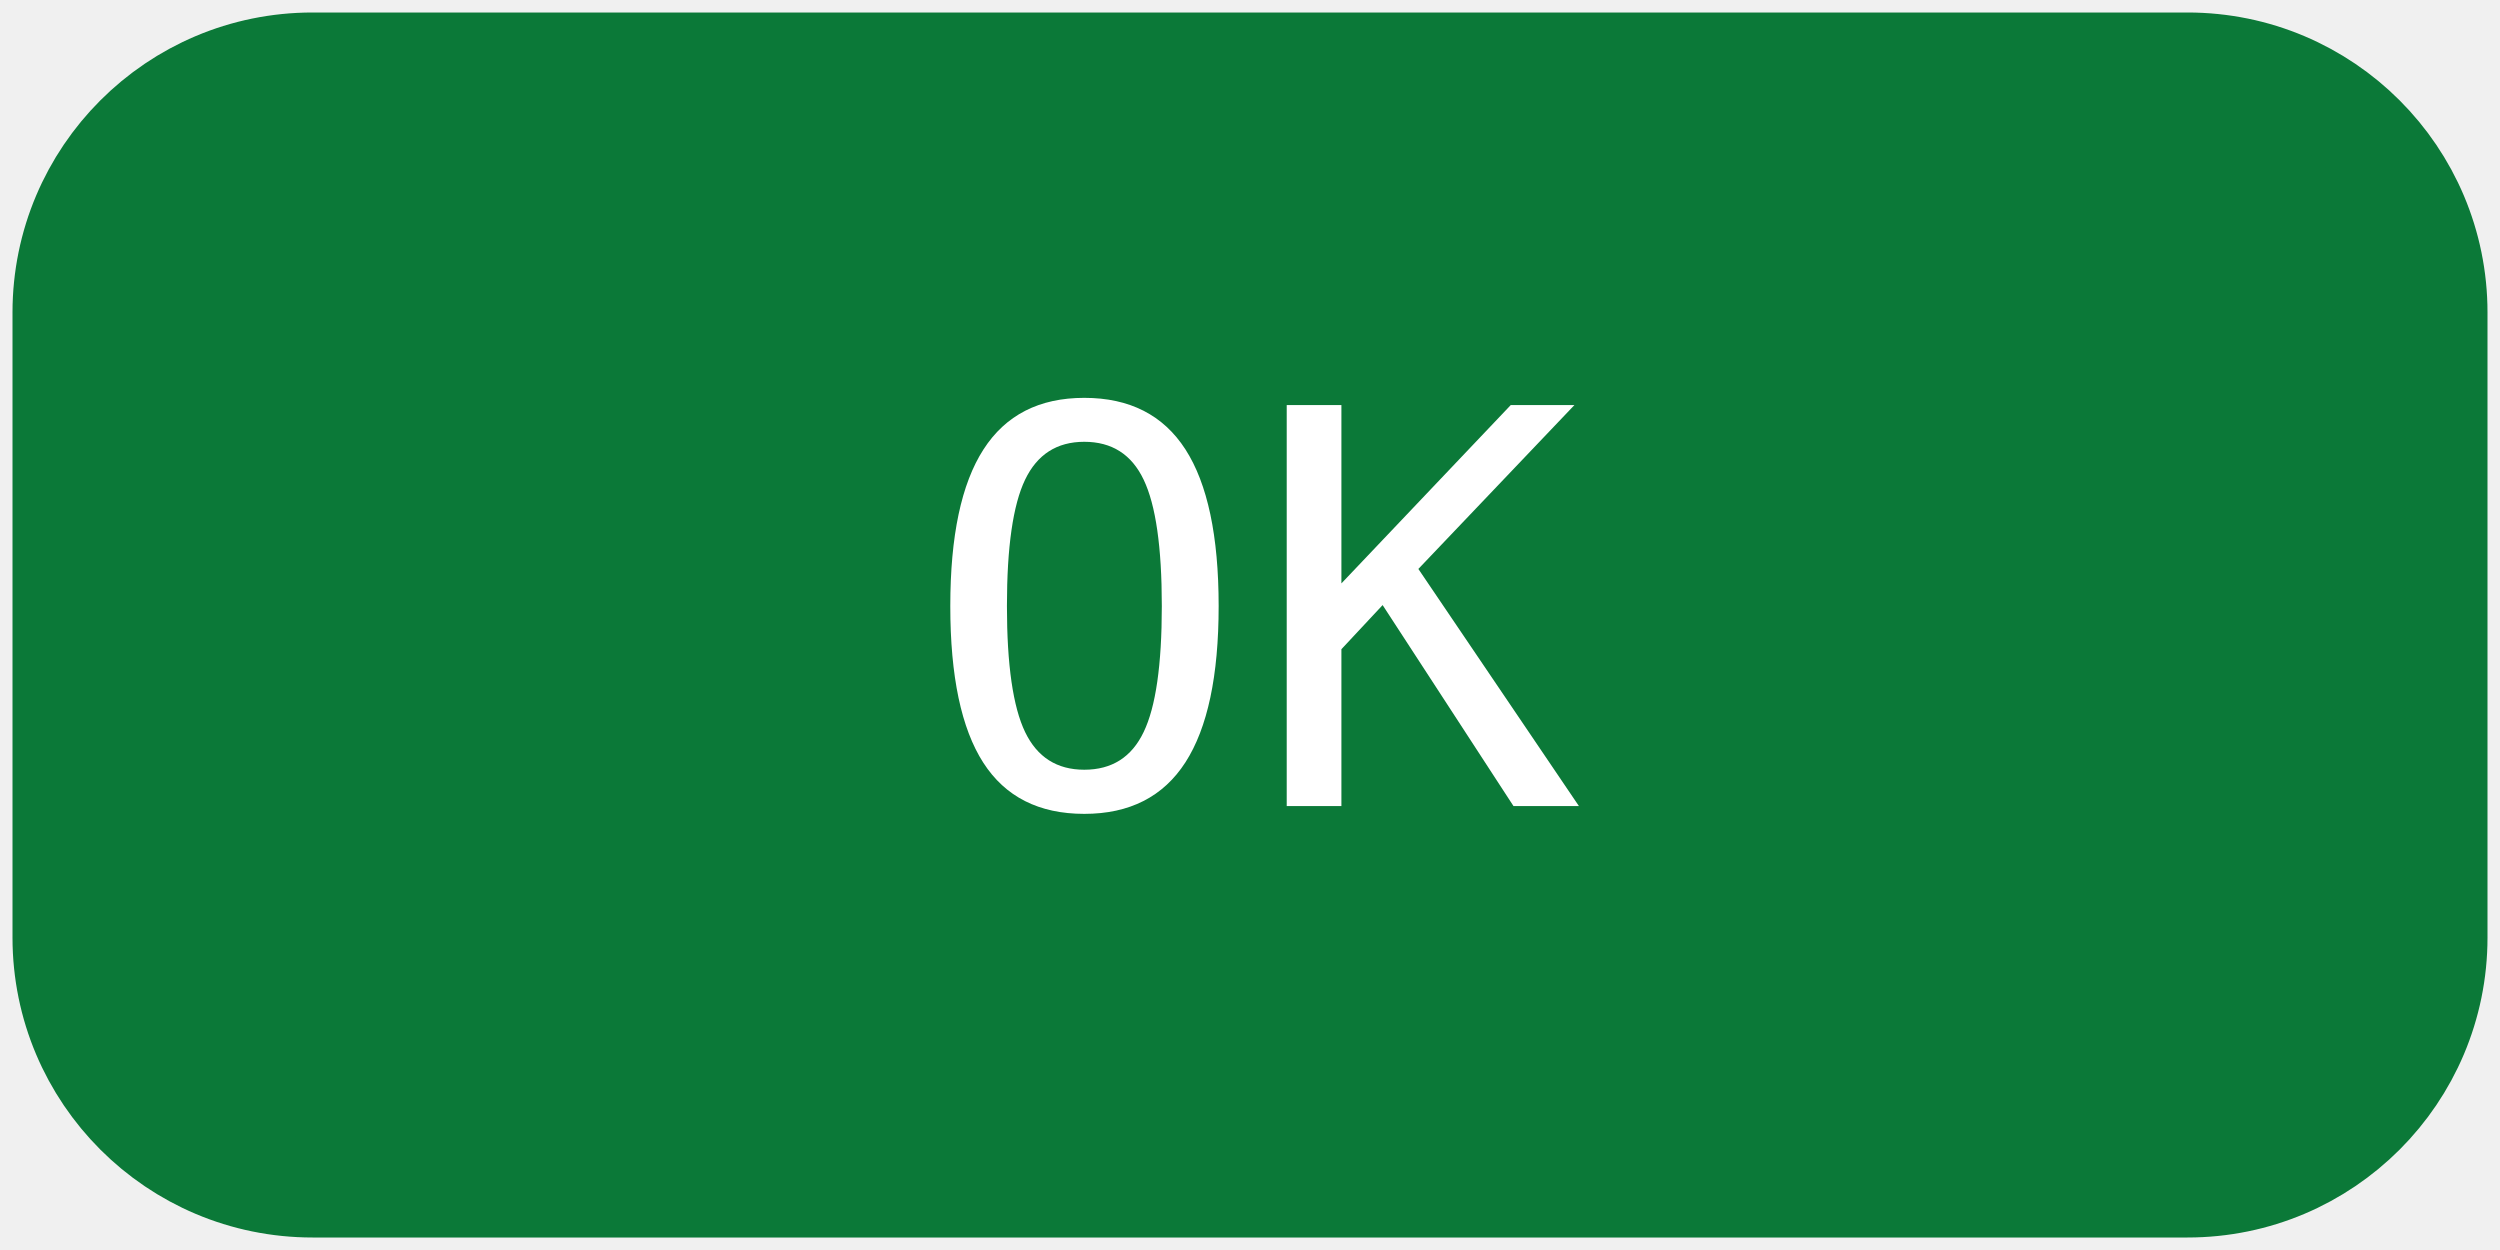
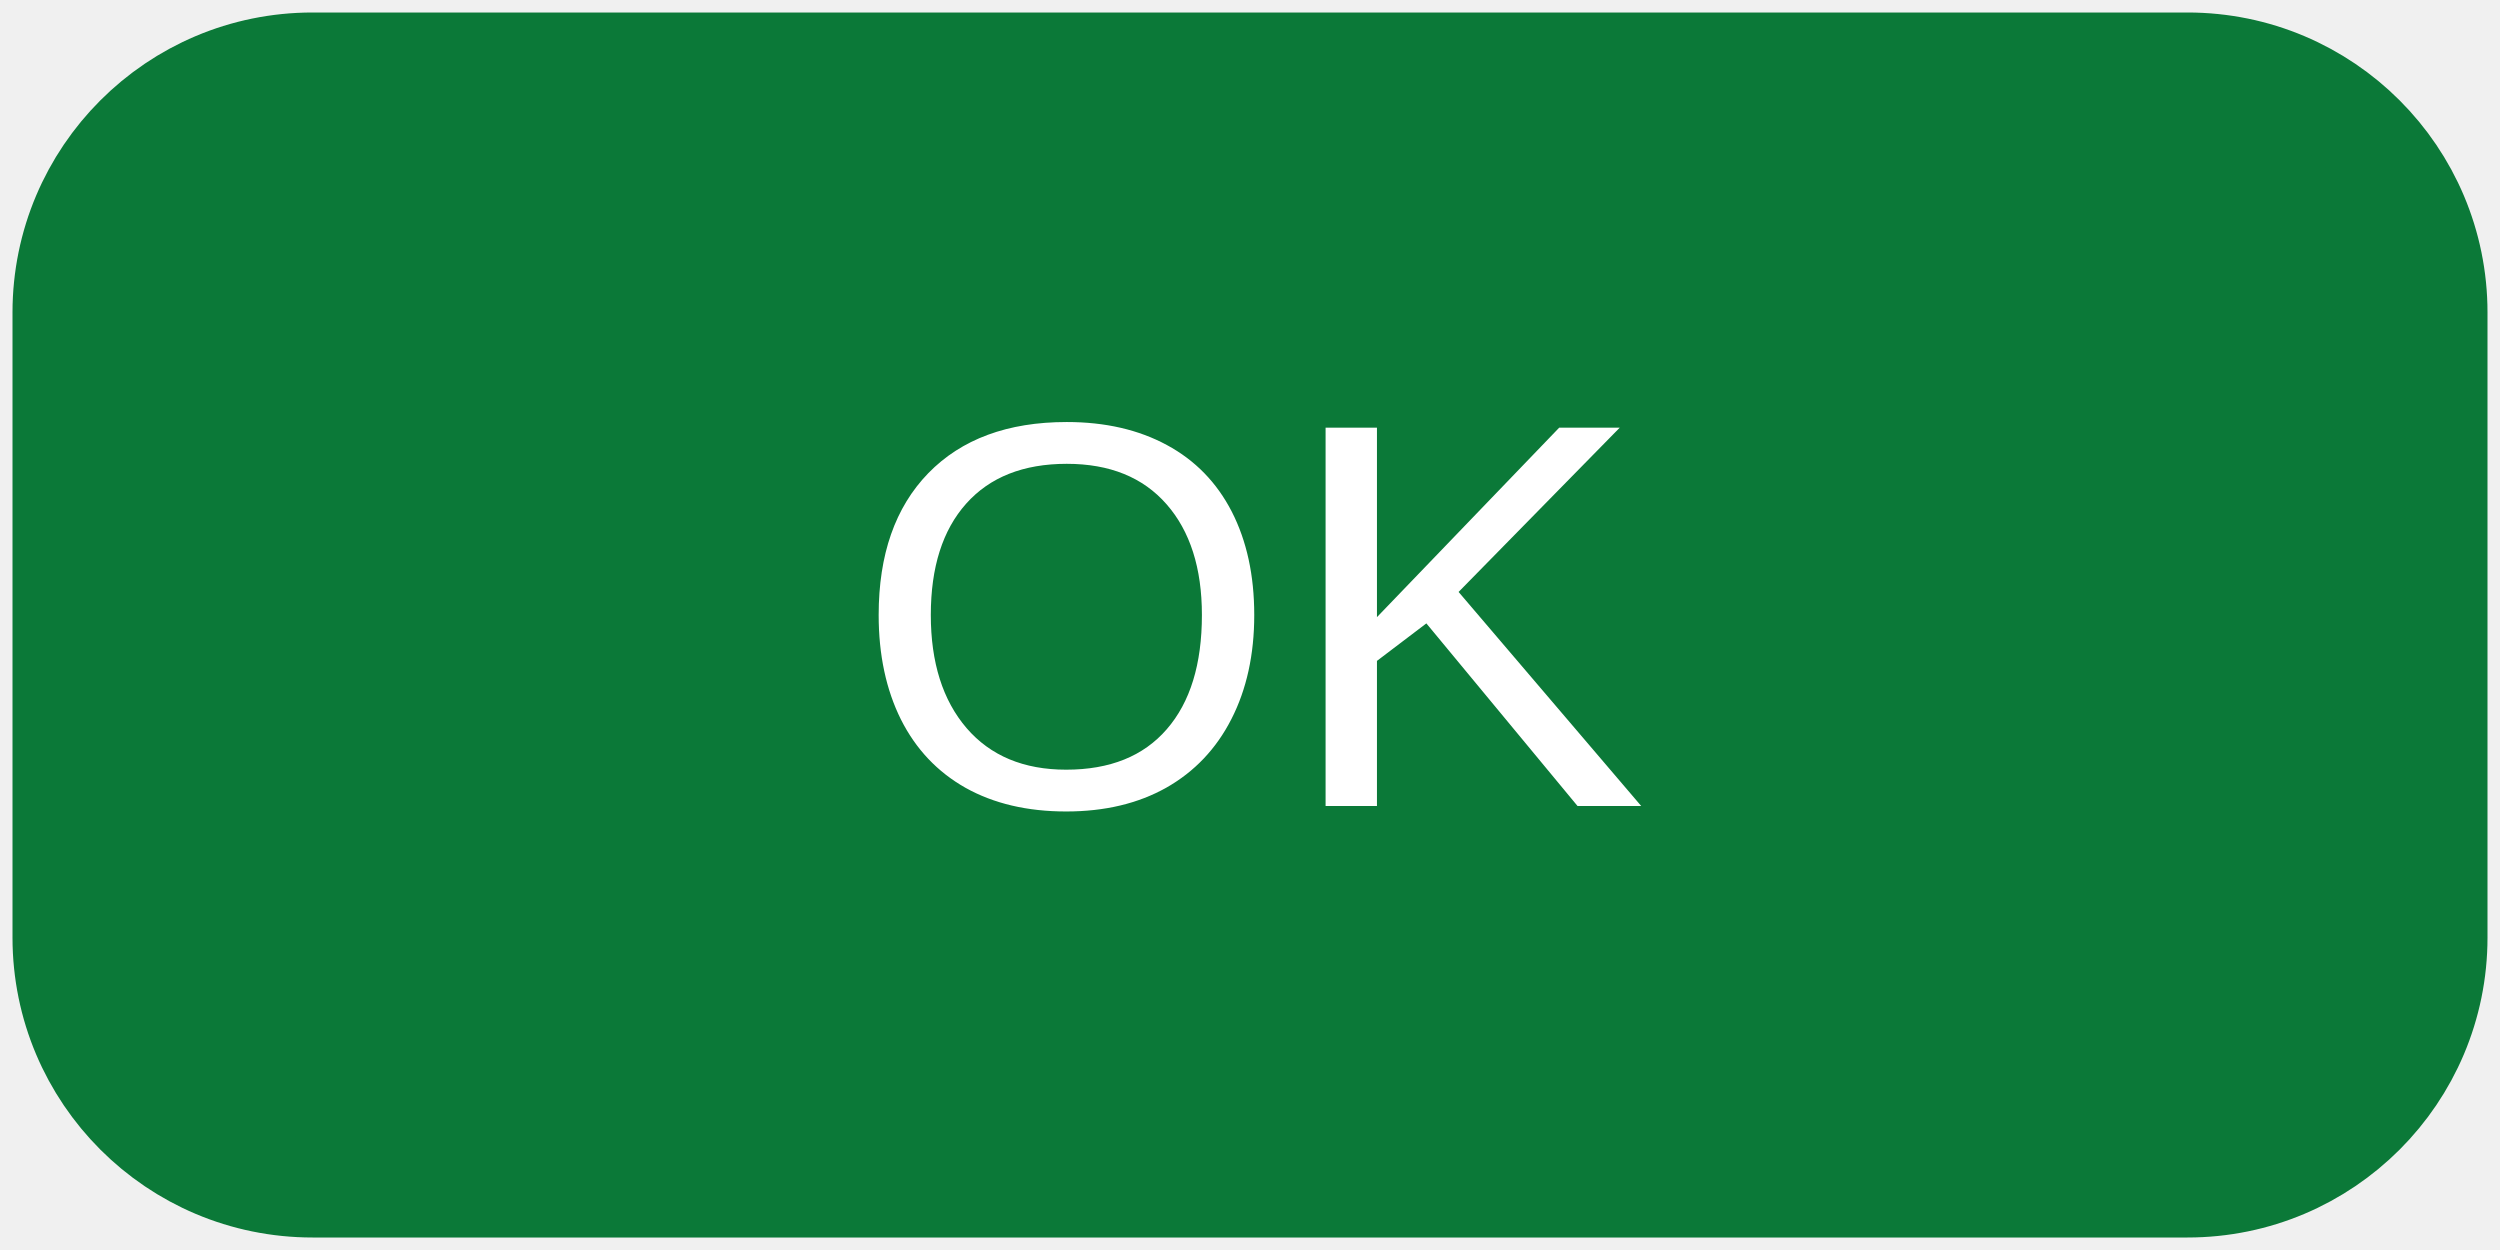
<svg xmlns="http://www.w3.org/2000/svg" width="200" height="100" viewBox="-100 -50 200 100" preserveAspectRatio="xMinYMin meet">
  <style>
- .section-title {
+ .title {
	opacity: 1;
- 	font-family: "monospace";
+ 	font-family: "Arial, Helvetica, sans-serif";
	font-size: 44px;
	fill: #fff;
	stroke-width: 1;
}
</style>
  <path d="M0,-45 L75,-45 A20,20 0 0,1 95,-25 L95,25 A20,20 0 0,1 75,45   L-75,45 A20,20 0 0,1 -95,25 L-95,-25 A20,20 0 0,1 -75,-45 L0,-45" style="stroke:#0B7938;stroke-width:8px;fill:#0B7938;" />
  <svg x="-90" y="-20" width="180px" height="44px">
-     <text class="section-title" id="de-grid-title" x="50%" y="50%" dominant-baseline="middle" text-anchor="middle">OK</text>
+     <text class="title" x="50%" y="50%" dominant-baseline="middle" text-anchor="middle">OK</text>
  </svg>
</svg>
